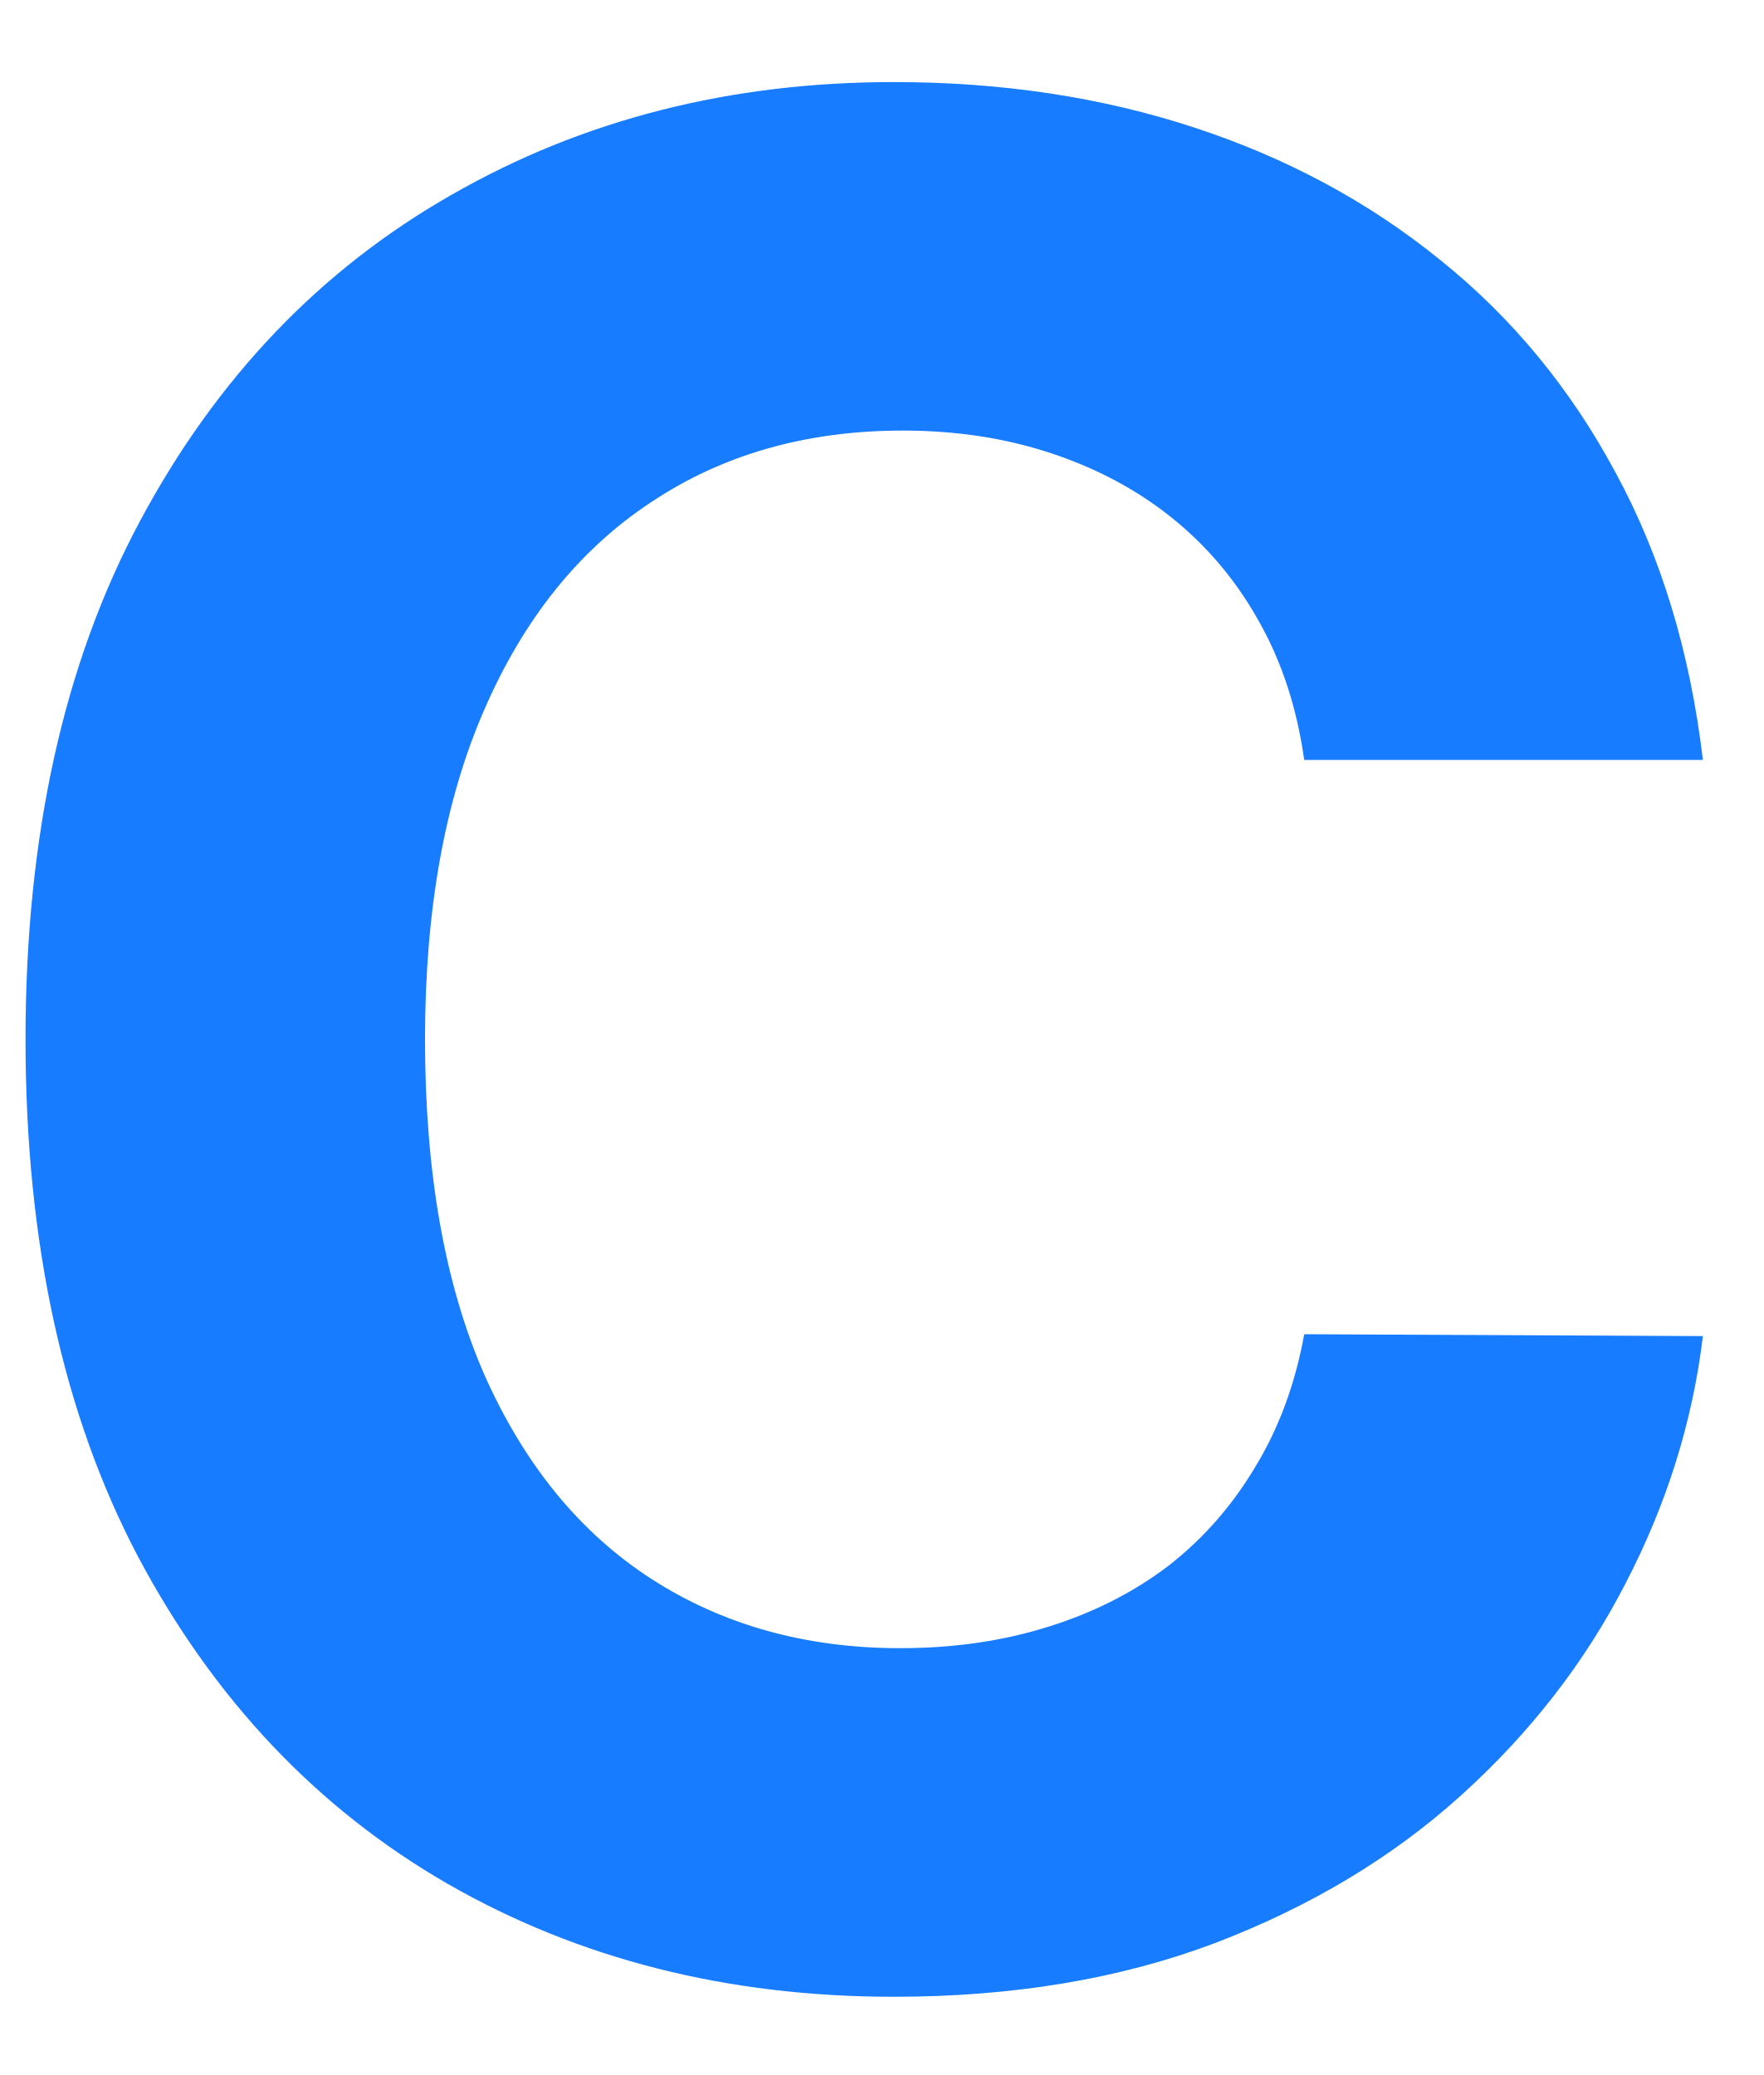
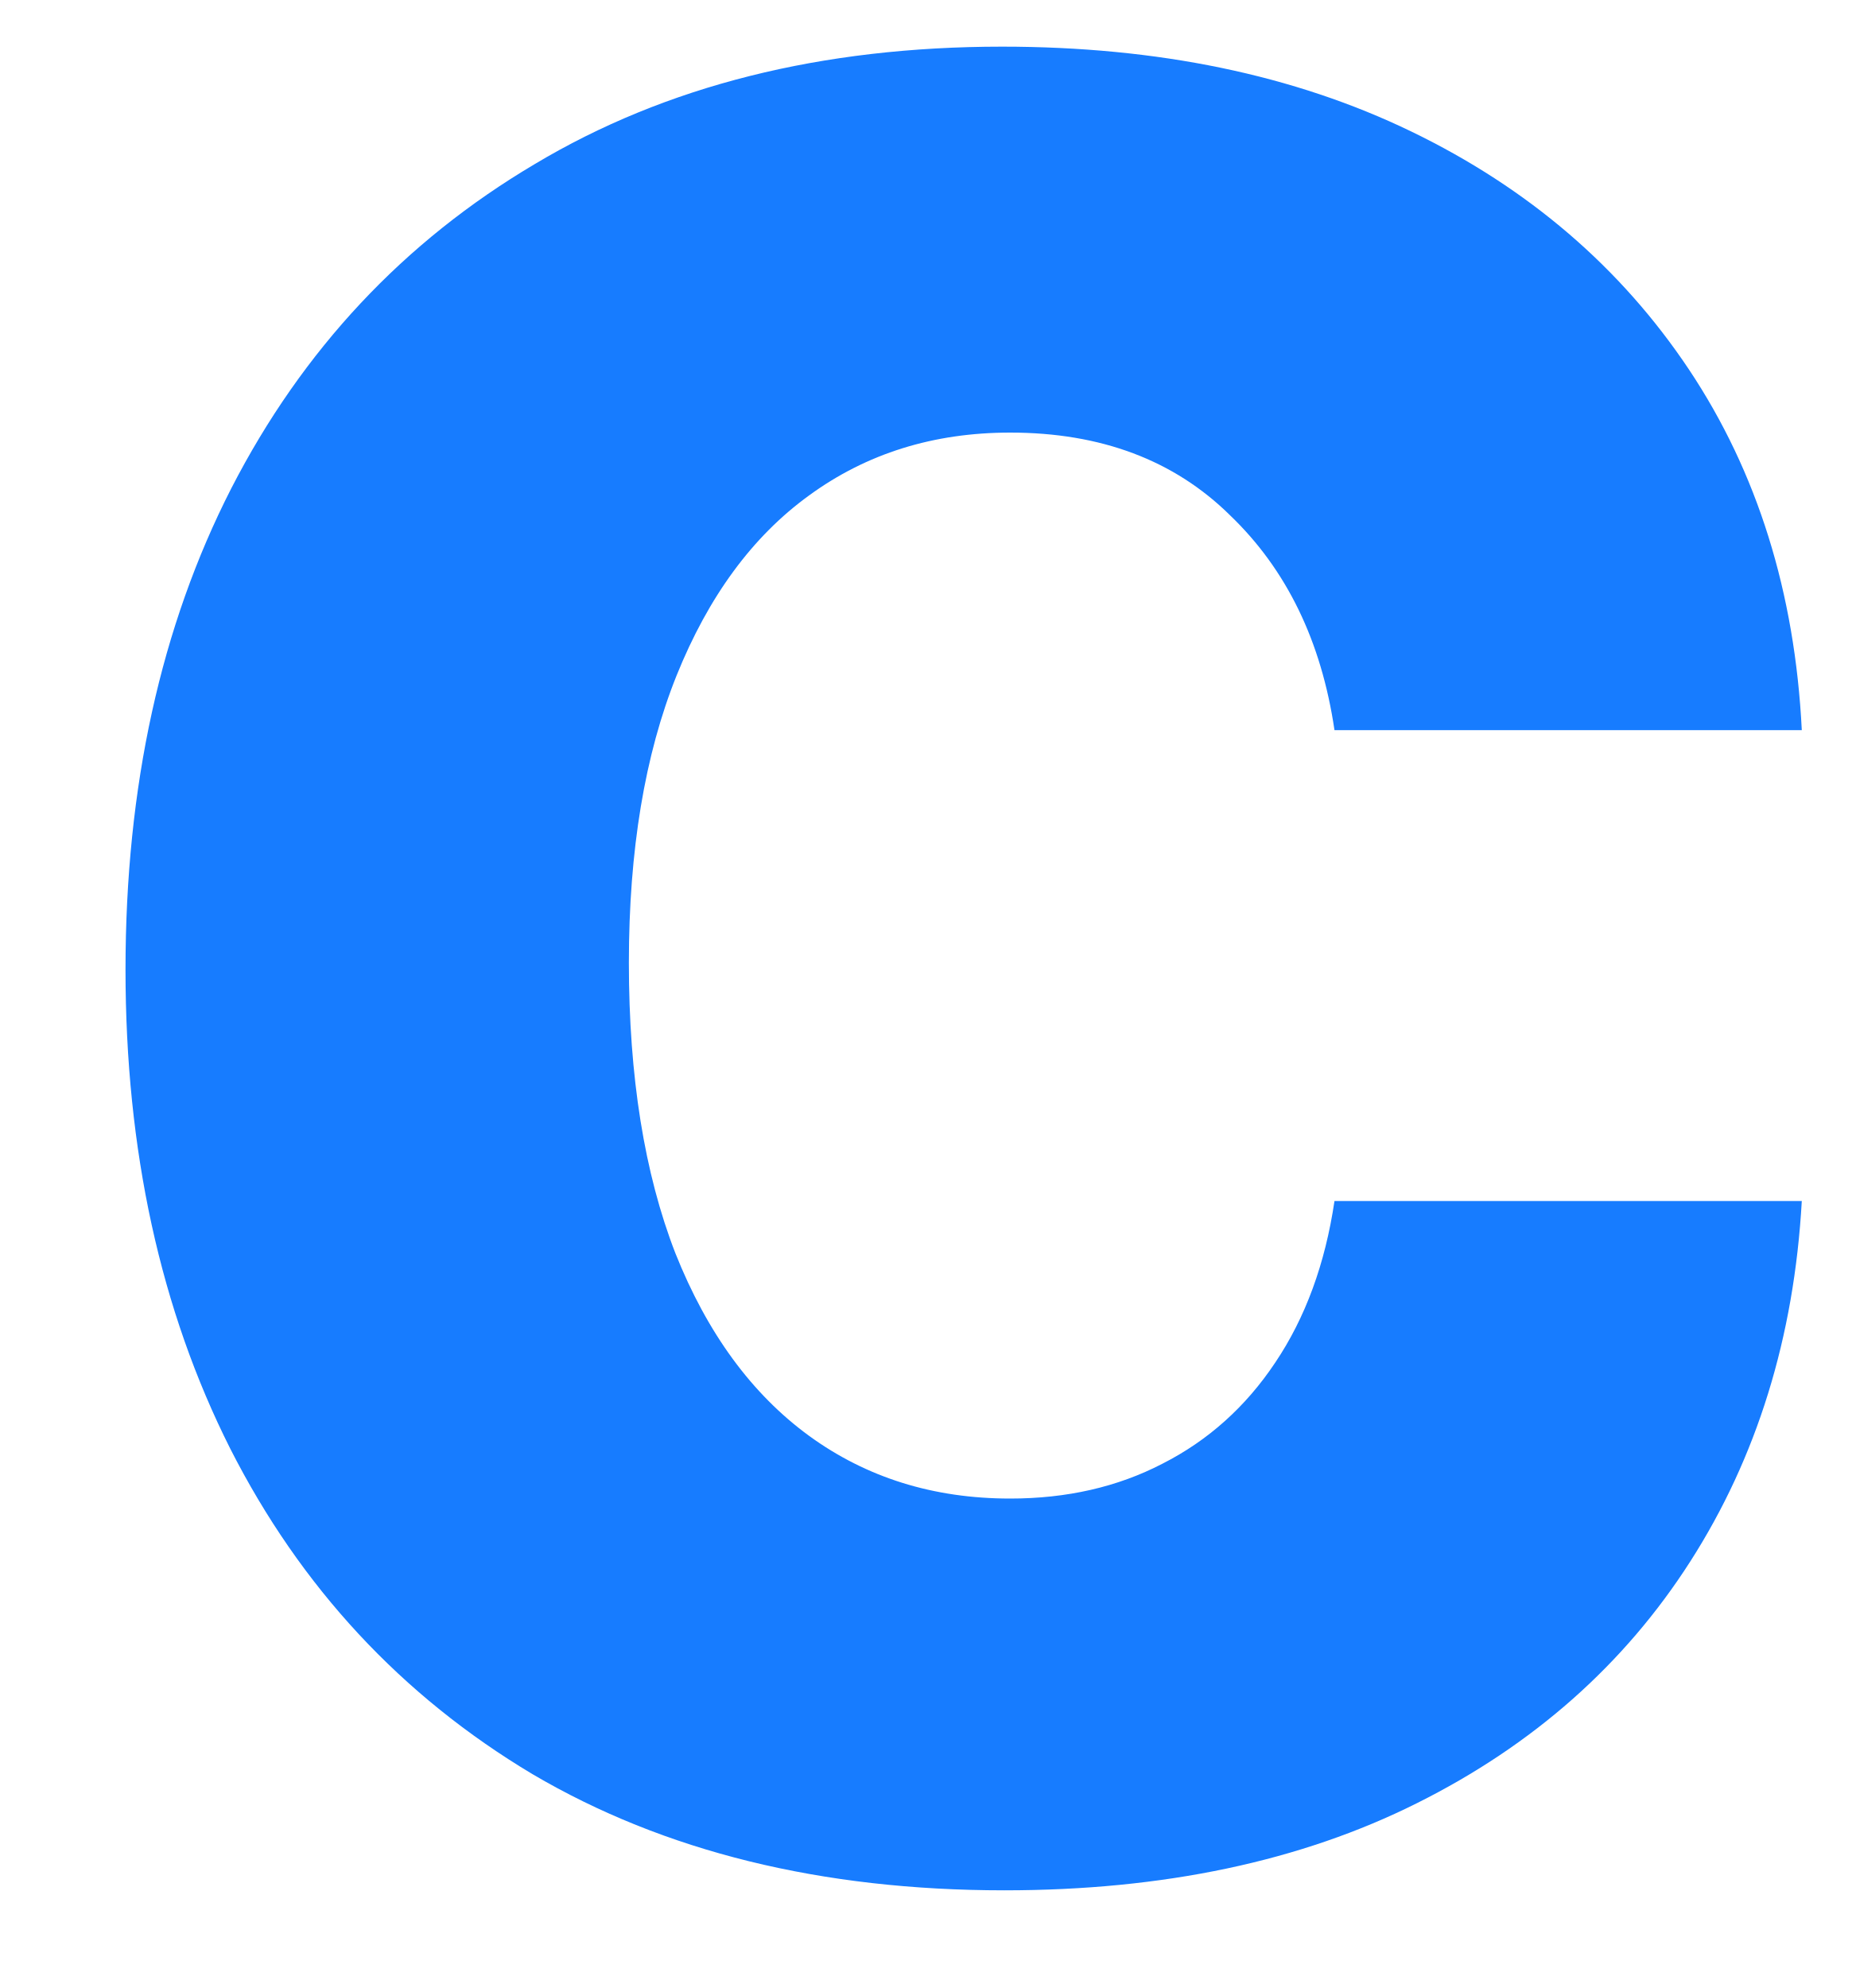
- <svg xmlns="http://www.w3.org/2000/svg" width="17" height="20" viewBox="0 0 17 20" fill="none">
-   <path d="M16.411 7.325H12.569C12.499 6.828 12.356 6.387 12.139 6.001C11.923 5.609 11.645 5.276 11.306 5.001C10.967 4.726 10.575 4.516 10.131 4.369C9.692 4.223 9.216 4.15 8.701 4.15C7.771 4.15 6.961 4.381 6.271 4.843C5.581 5.299 5.046 5.966 4.666 6.843C4.286 7.714 4.096 8.773 4.096 10.018C4.096 11.299 4.286 12.375 4.666 13.246C5.052 14.117 5.59 14.775 6.28 15.22C6.97 15.664 7.768 15.886 8.675 15.886C9.183 15.886 9.654 15.819 10.087 15.684C10.525 15.55 10.914 15.354 11.254 15.097C11.593 14.834 11.873 14.515 12.096 14.141C12.324 13.767 12.482 13.34 12.569 12.86L16.411 12.878C16.312 13.702 16.063 14.497 15.665 15.263C15.274 16.024 14.745 16.705 14.078 17.307C13.417 17.904 12.628 18.377 11.71 18.728C10.797 19.073 9.765 19.246 8.613 19.246C7.011 19.246 5.578 18.883 4.315 18.158C3.058 17.433 2.064 16.383 1.333 15.009C0.608 13.635 0.246 11.971 0.246 10.018C0.246 8.059 0.614 6.393 1.351 5.019C2.087 3.644 3.087 2.598 4.351 1.878C5.614 1.153 7.035 0.791 8.613 0.791C9.654 0.791 10.619 0.937 11.508 1.229C12.403 1.522 13.195 1.949 13.885 2.51C14.575 3.065 15.136 3.747 15.569 4.554C16.008 5.361 16.288 6.285 16.411 7.325Z" fill="#177CFF" />
+ <svg xmlns="http://www.w3.org/2000/svg" width="14" height="15" viewBox="0 0 14 15" fill="none">
+   <path d="M7.578 14.263C6.198 14.263 5.011 13.971 4.017 13.386C3.029 12.795 2.269 11.977 1.737 10.93C1.21 9.883 0.947 8.679 0.947 7.316C0.947 5.936 1.213 4.726 1.745 3.685C2.283 2.638 3.047 1.823 4.035 1.238C5.023 0.647 6.198 0.352 7.561 0.352C8.736 0.352 9.765 0.565 10.648 0.992C11.531 1.419 12.23 2.018 12.745 2.79C13.259 3.562 13.543 4.469 13.595 5.509H10.069C9.97 4.837 9.707 4.296 9.28 3.887C8.859 3.472 8.306 3.264 7.622 3.264C7.043 3.264 6.538 3.422 6.105 3.738C5.678 4.047 5.345 4.501 5.105 5.097C4.865 5.694 4.745 6.416 4.745 7.264C4.745 8.123 4.862 8.854 5.096 9.456C5.336 10.059 5.672 10.518 6.105 10.834C6.538 11.149 7.043 11.307 7.622 11.307C8.049 11.307 8.432 11.22 8.771 11.044C9.116 10.869 9.4 10.614 9.622 10.281C9.85 9.942 9.999 9.535 10.069 9.062H13.595C13.537 10.091 13.256 10.997 12.754 11.781C12.256 12.559 11.569 13.167 10.692 13.605C9.815 14.044 8.777 14.263 7.578 14.263Z" fill="#177CFF" />
</svg>
